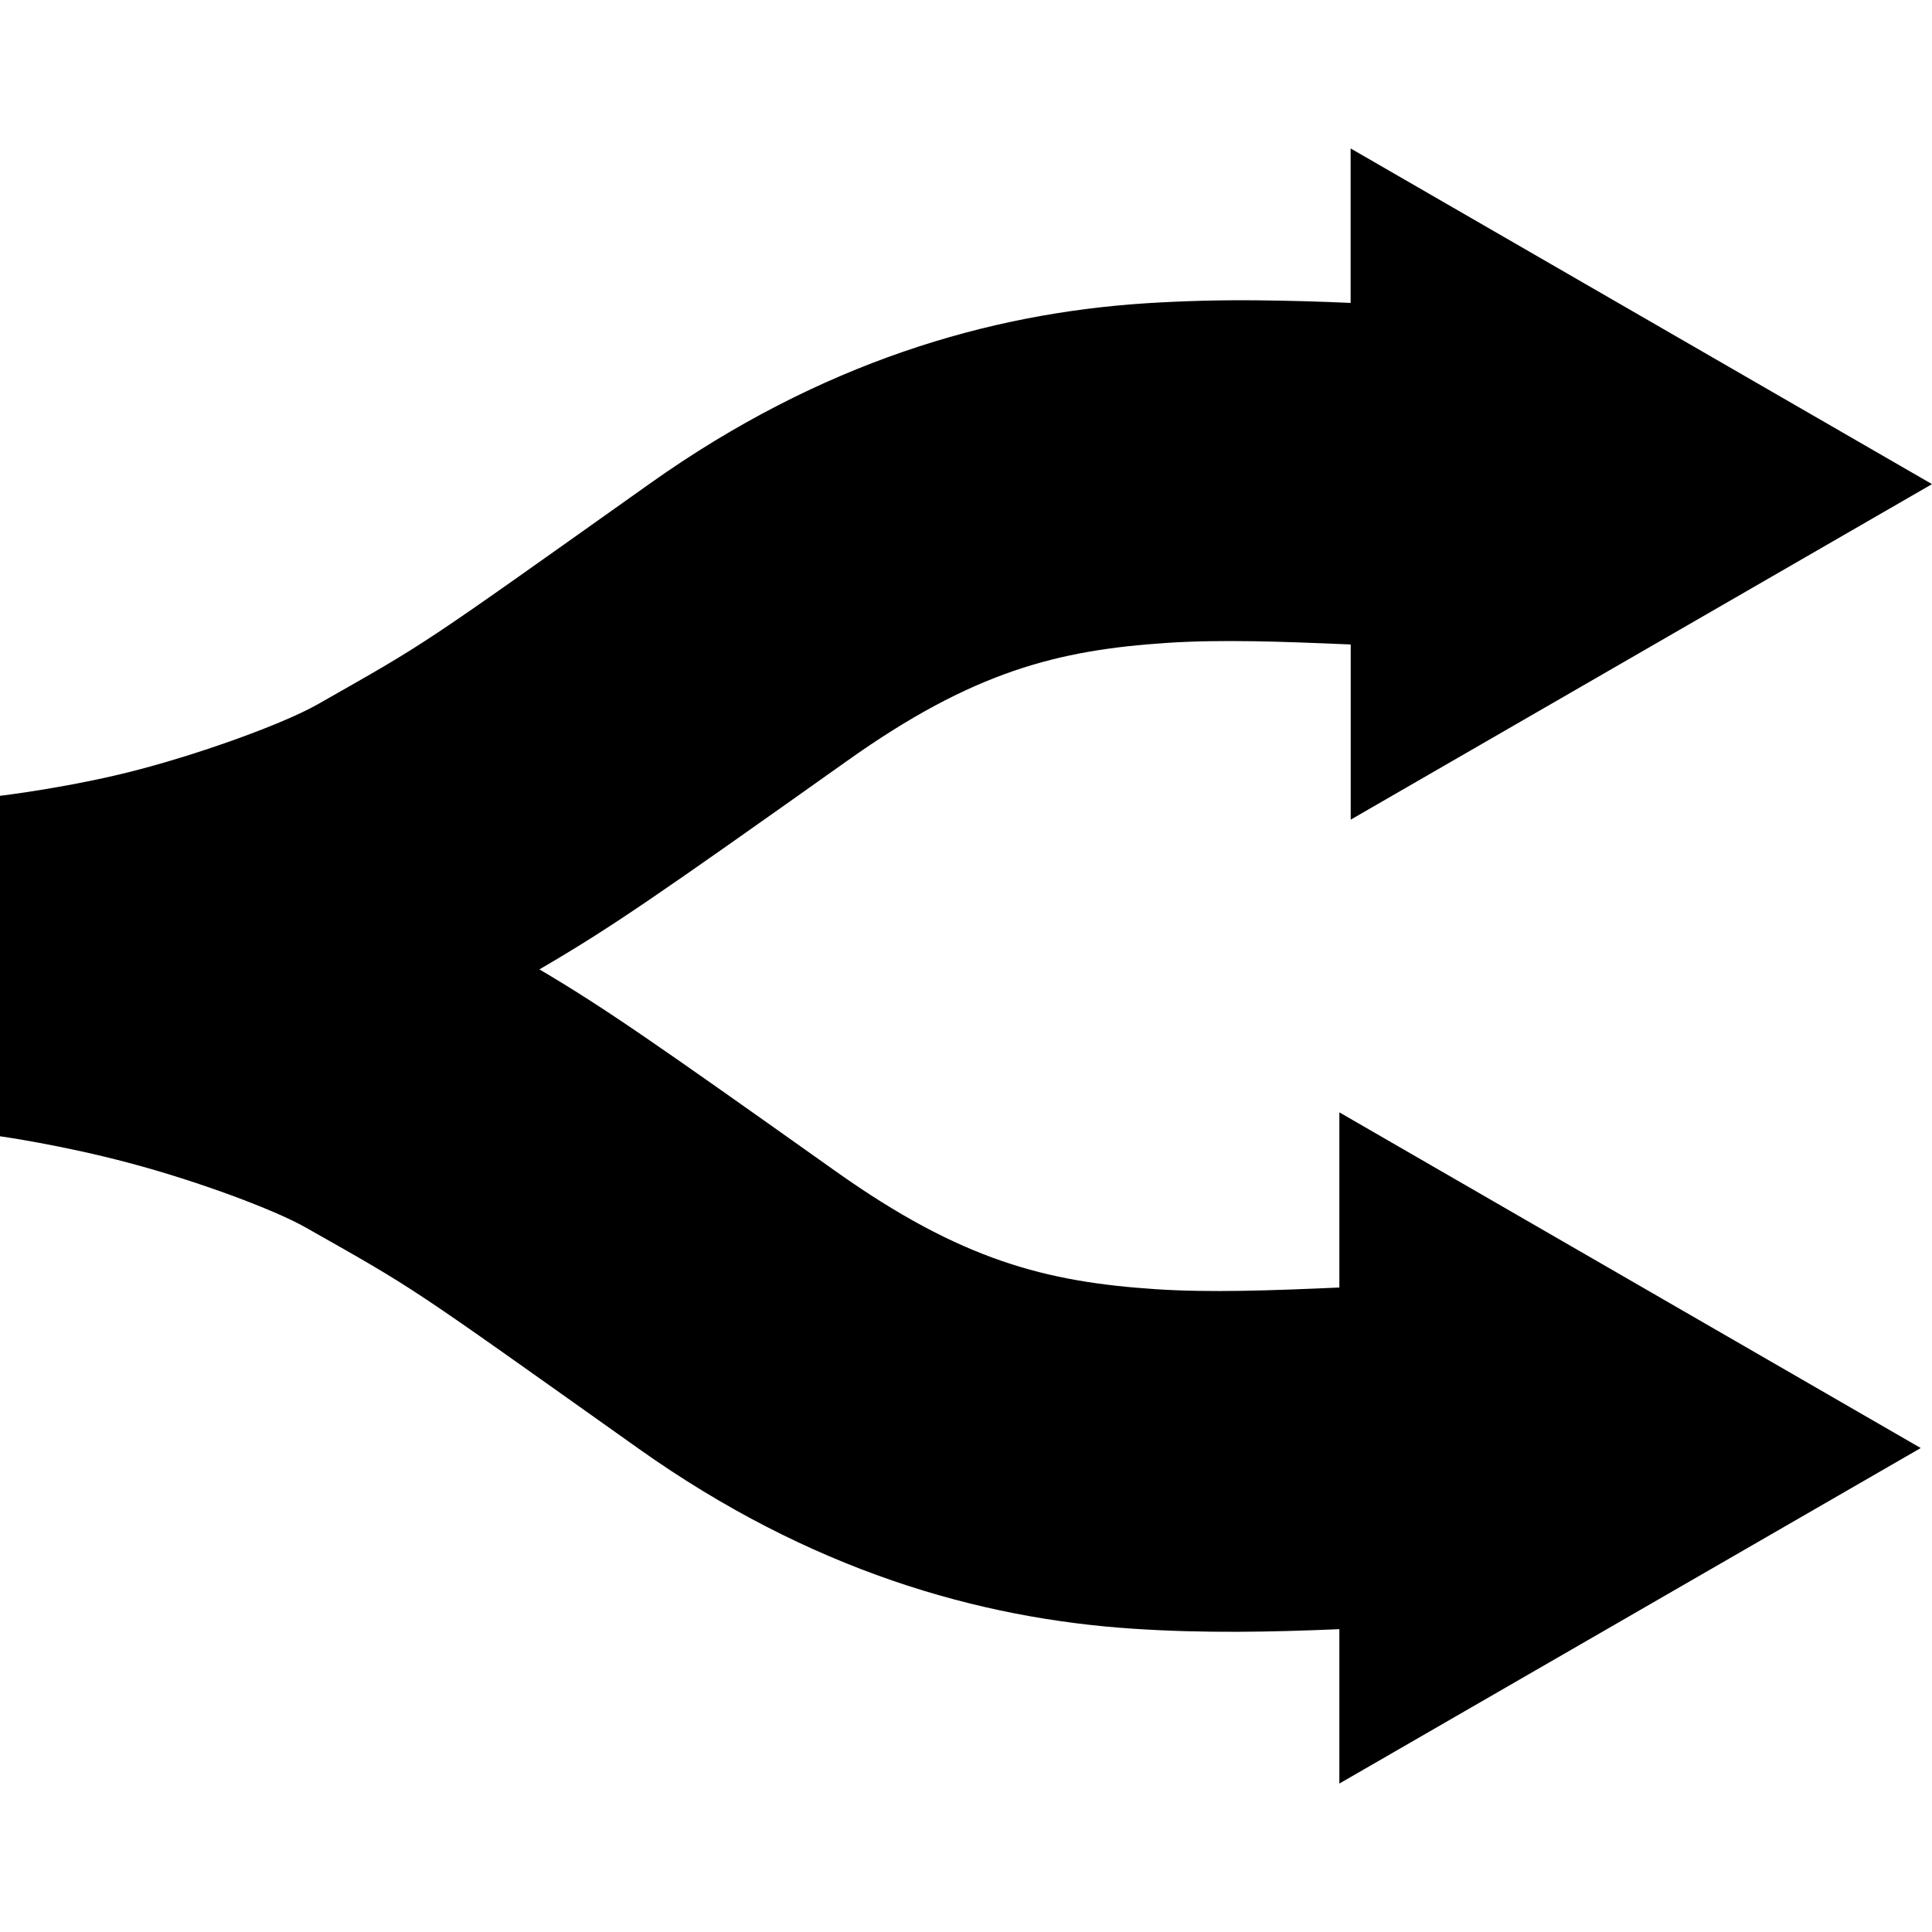
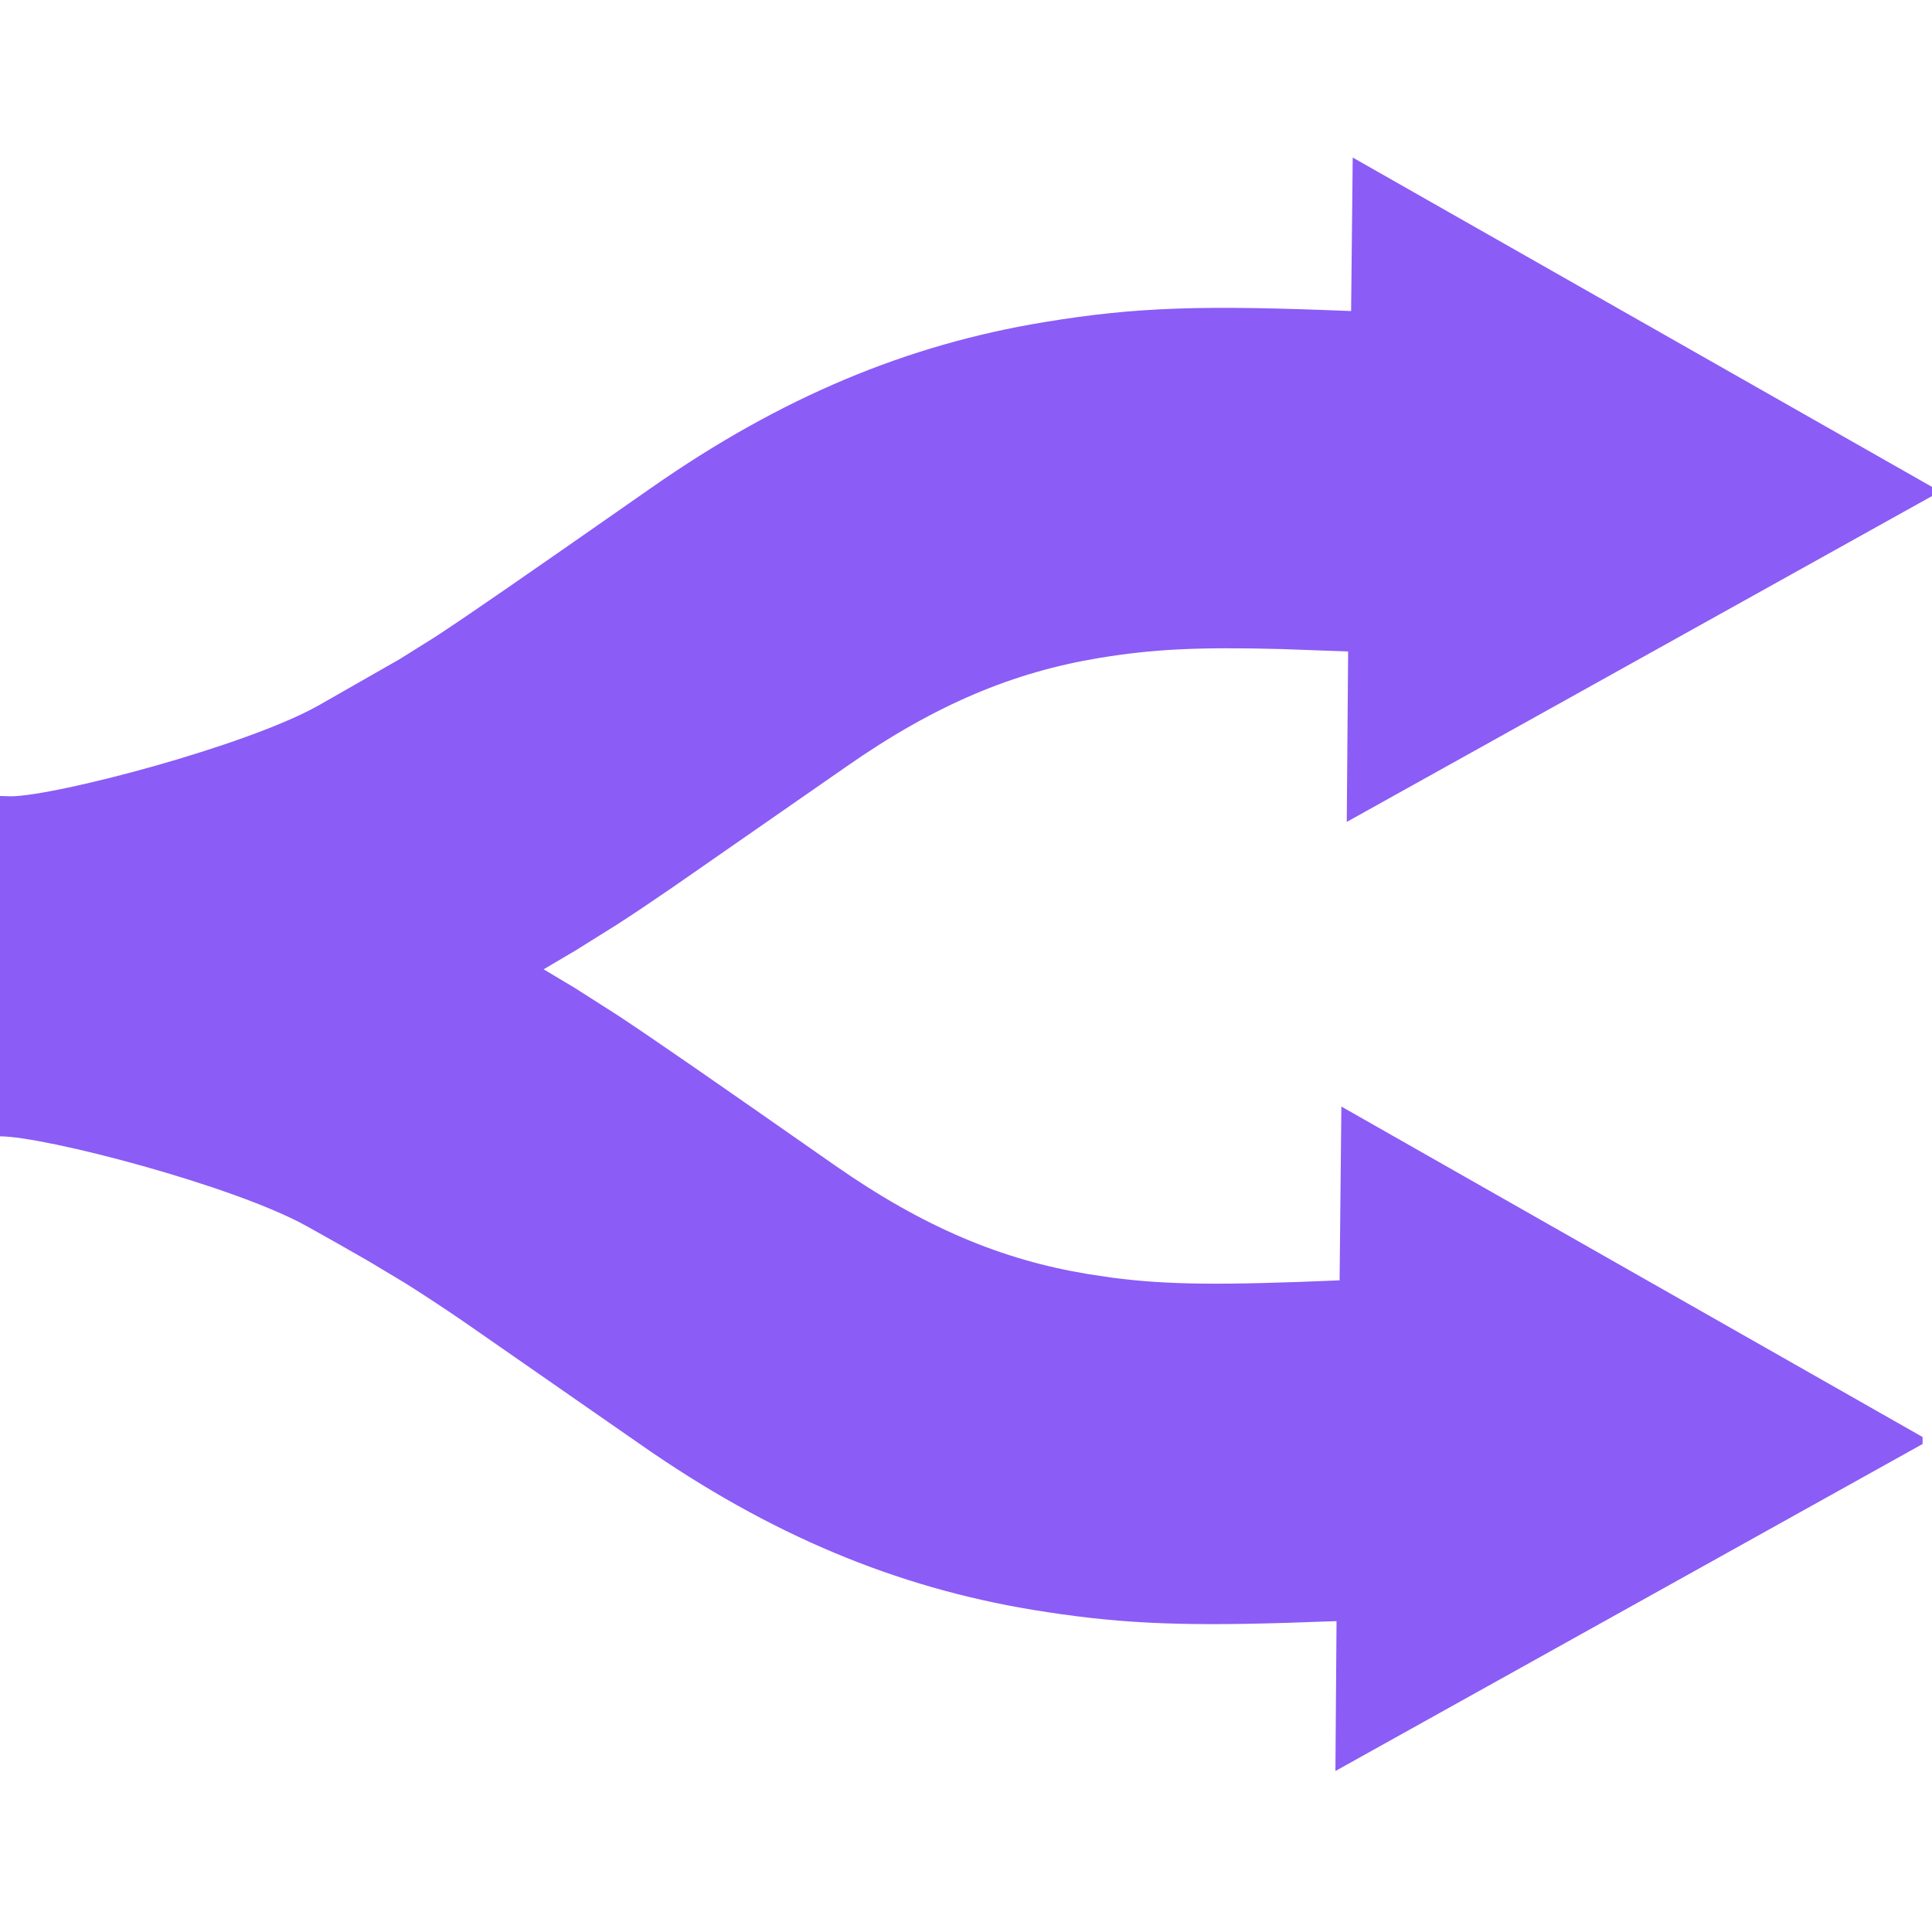
- <svg xmlns="http://www.w3.org/2000/svg" role="img" viewBox="0 0 24 24">
-   <path d="M16.778 1.844v1.919q-.569-.026-1.138-.032-.708-.008-1.415.037c-1.93.126-4.023.728-6.149 2.237-2.911 2.066-2.731 1.95-4.14 2.75-.396.223-1.342.574-2.185.798-.841.225-1.753.333-1.751.333v4.229s.768.108 1.61.333c.842.224 1.789.575 2.185.799 1.41.798 1.228.683 4.14 2.75 2.126 1.509 4.22 2.11 6.148 2.236.88.058 1.716.041 2.555.005v1.918l7.222-4.168-7.222-4.17v2.176c-.86.038-1.611.065-2.278.021-1.364-.09-2.417-.357-3.979-1.465-2.244-1.593-2.866-2.027-3.68-2.508.889-.518 1.449-.906 3.822-2.59 1.56-1.109 2.614-1.377 3.978-1.466.667-.044 1.418-.017 2.278.02v2.176L24 6.014Z" />
+ <svg xmlns="http://www.w3.org/2000/svg" fill="#8B5CF6" fill-rule="evenodd" height="1em" style="flex:none;line-height:1" viewBox="0 0 24 24" width="1em">
+   <path d="M16.804 1.957l7.22 4.105v.087L16.73 10.21l.017-2.117-.821-.03c-1.059-.028-1.611.002-2.268.11-1.064.175-2.038.577-3.147 1.352L8.345 11.03c-.284.195-.495.336-.68.455l-.515.322-.397.234.385.23.53.338c.476.314 1.17.796 2.701 1.866 1.11.775 2.083 1.177 3.147 1.352l.3.045c.694.091 1.375.094 2.825.033l.022-2.159 7.22 4.105v.087L16.589 22l.014-1.862-.635.022c-1.386.042-2.137.002-3.138-.162-1.694-.28-3.26-.926-4.881-2.059l-2.158-1.5a21.997 21.997 0 00-.755-.498l-.467-.28a55.927 55.927 0 00-.76-.43C2.908 14.73.563 14.116 0 14.116V9.888l.14.004c.564-.007 2.91-.622 3.809-1.124l1.016-.58.438-.274c.428-.28 1.072-.726 2.686-1.853 1.621-1.133 3.186-1.78 4.881-2.059 1.152-.19 1.974-.213 3.814-.138l.02-1.907z" />
</svg>
